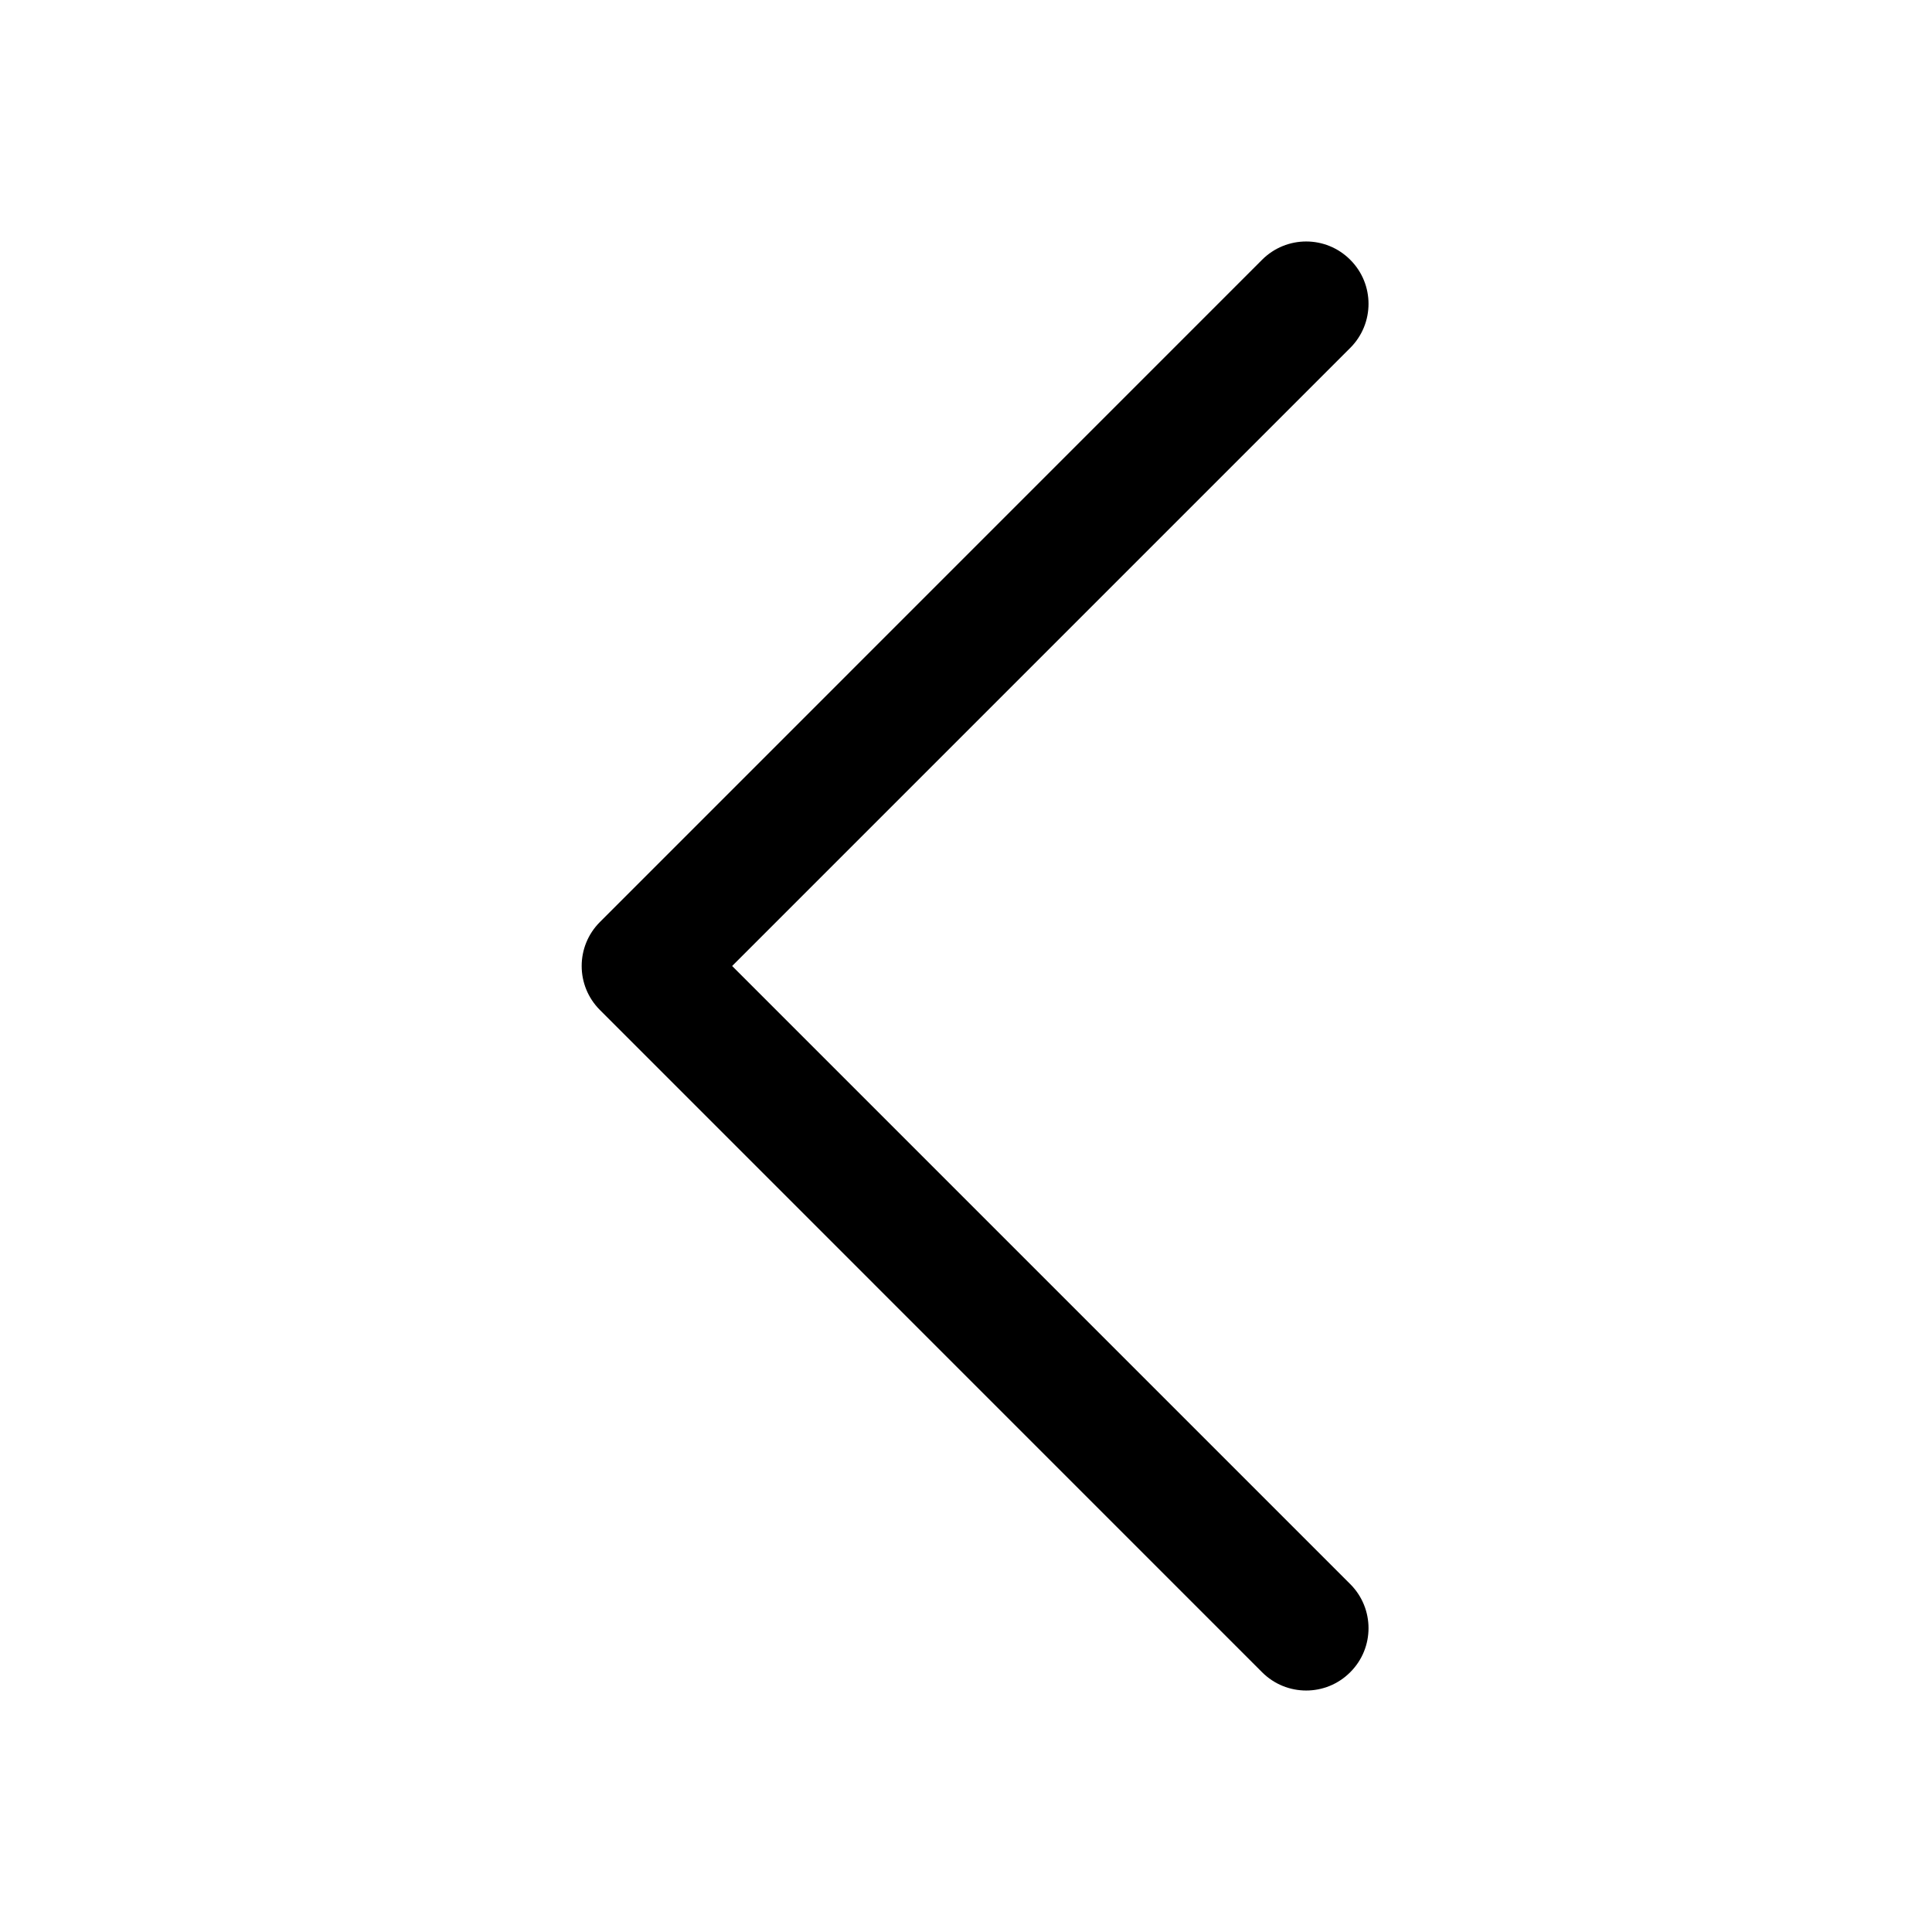
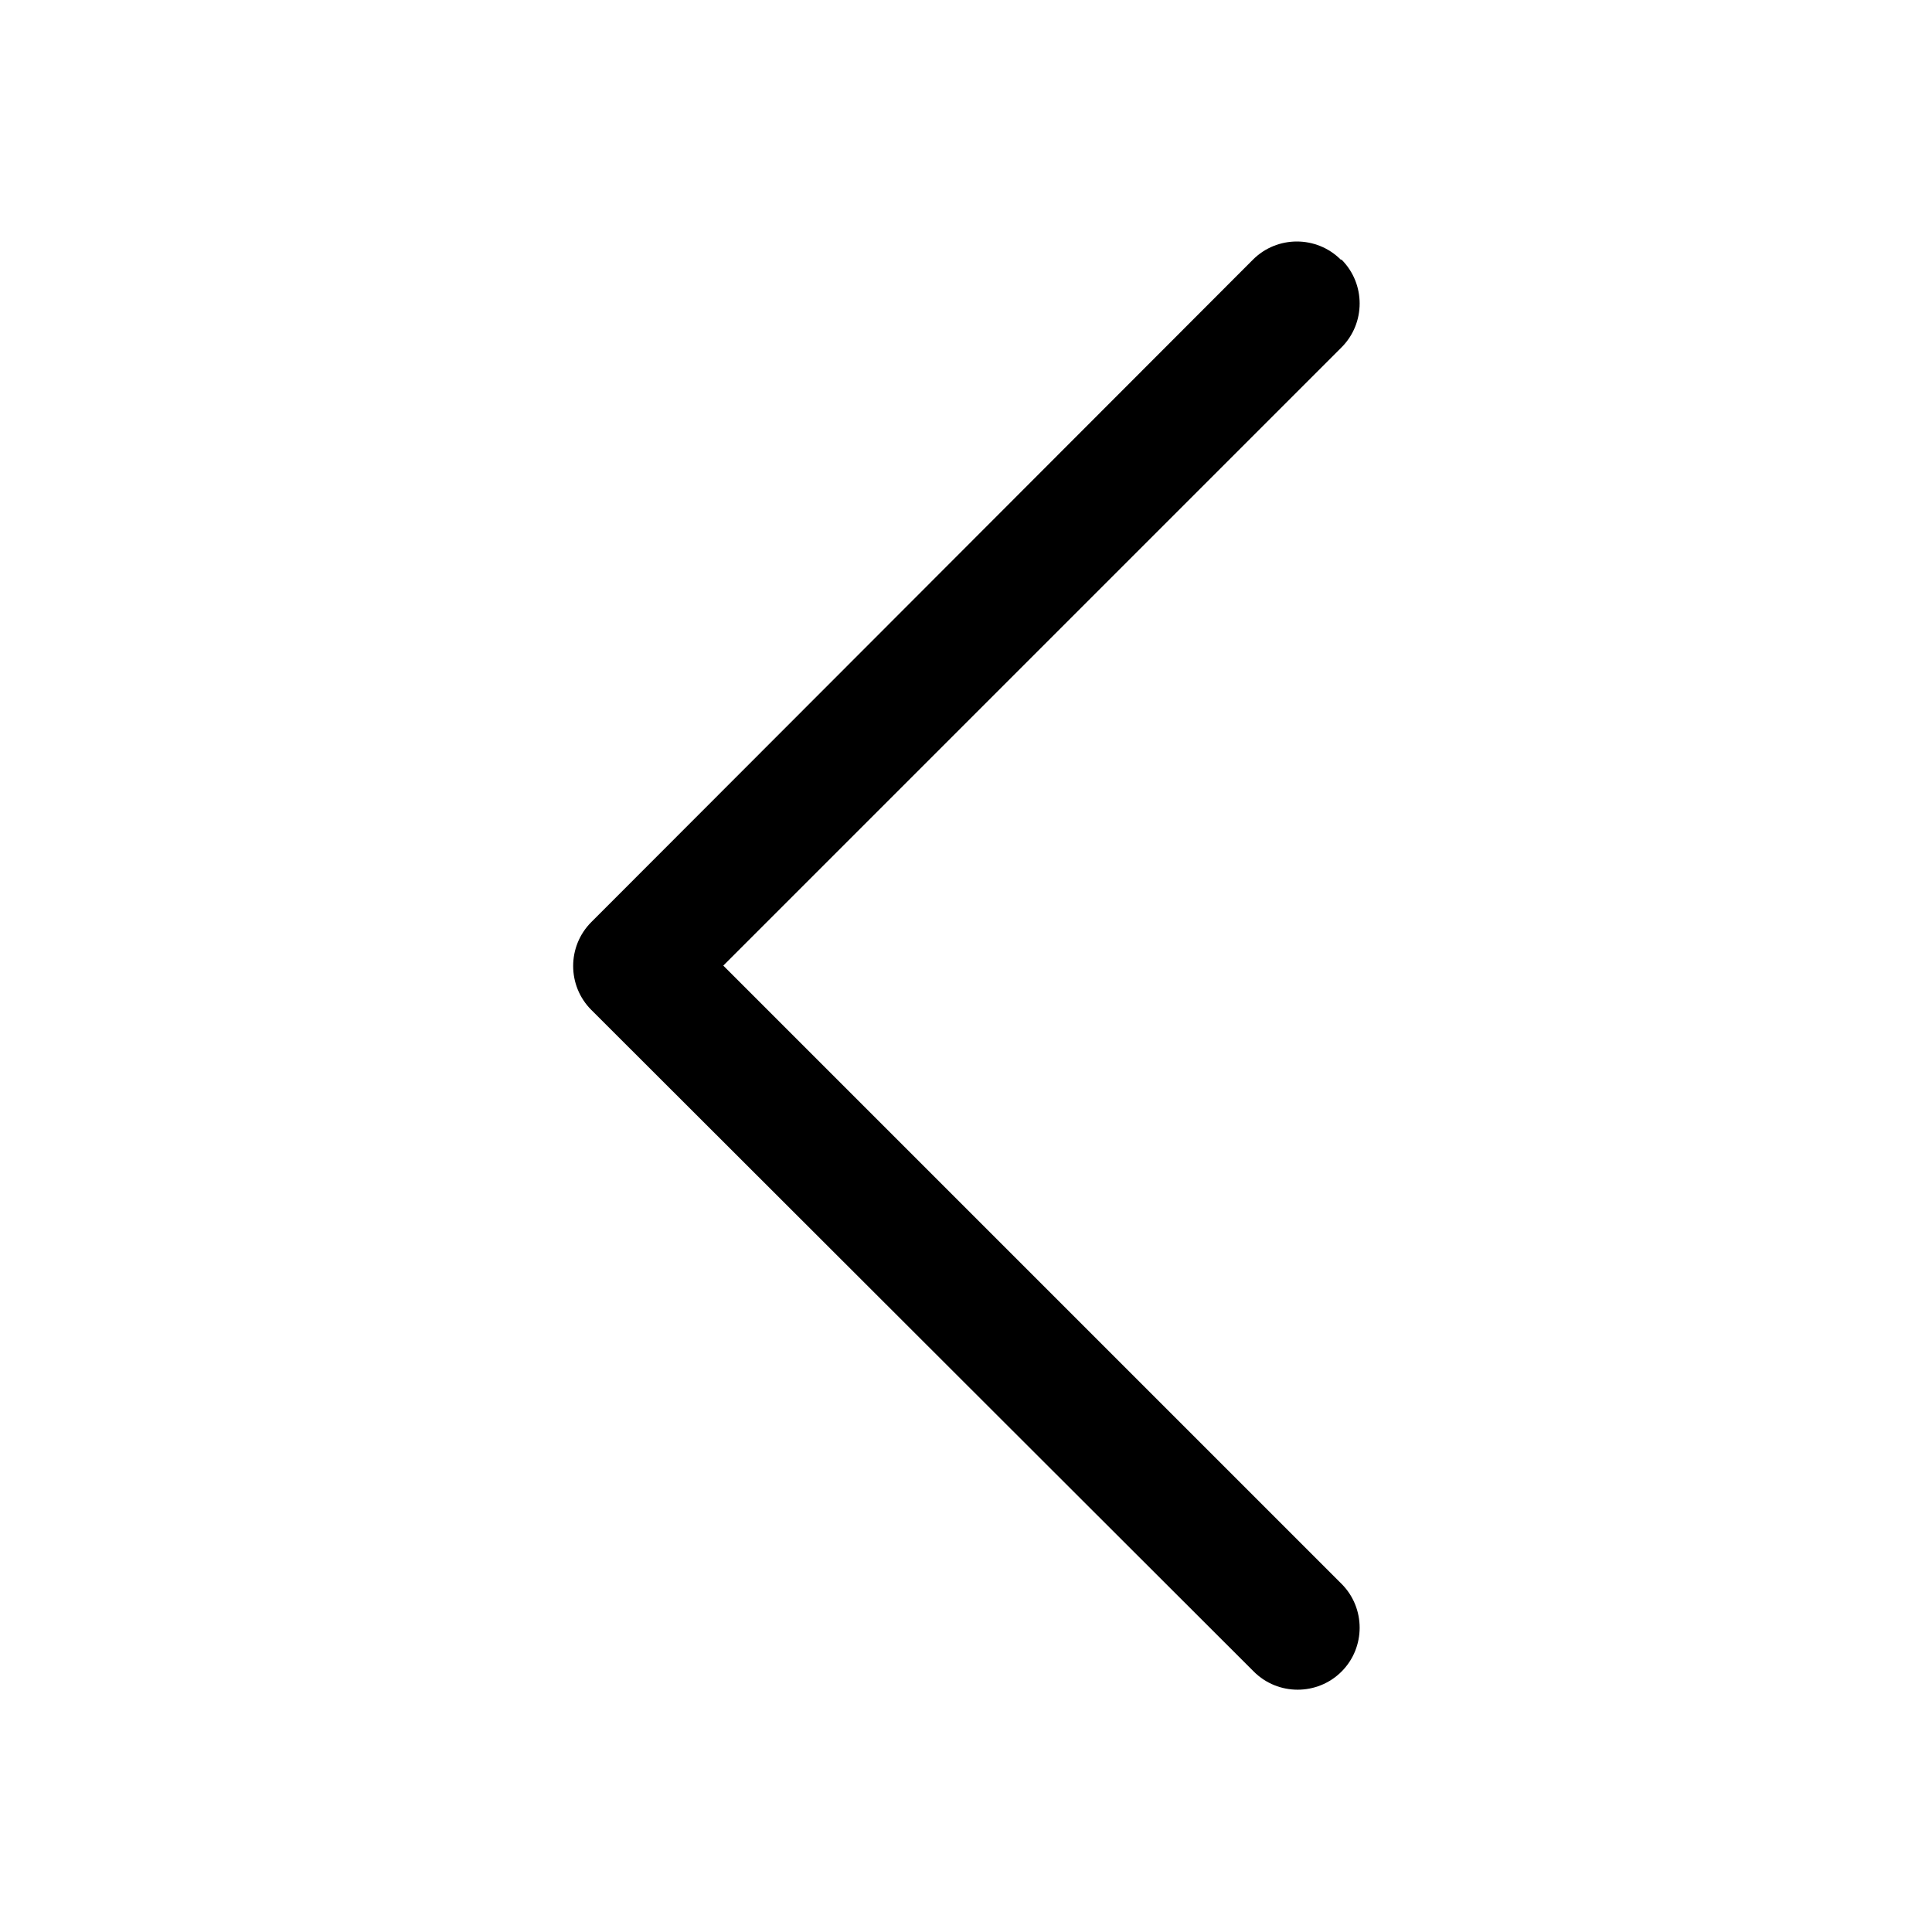
<svg xmlns="http://www.w3.org/2000/svg" width="24" height="24" viewBox="0 0 24 24" fill="none" data-karrot-ui-icon="true">
-   <path fill-rule="evenodd" clip-rule="evenodd" d="M16.773 3.227C17.076 3.529 17.076 4.019 16.773 4.322L9.095 12L16.773 19.678C17.076 19.981 17.076 20.471 16.773 20.773C16.471 21.076 15.981 21.076 15.678 20.773L7.453 12.547C7.15 12.245 7.15 11.755 7.453 11.453L15.678 3.227C15.981 2.924 16.471 2.924 16.773 3.227Z" fill="currentColor" />
+   <path fill-rule="evenodd" clip-rule="evenodd" d="M16.665 3.225C16.965 3.525 16.965 4.015 16.665 4.315L8.985 11.995L16.665 19.675C16.965 19.975 16.965 20.465 16.665 20.765C16.365 21.065 15.875 21.065 15.575 20.765L7.345 12.545C7.045 12.245 7.045 11.755 7.345 11.455L15.565 3.225C15.865 2.925 16.355 2.925 16.655 3.225H16.665Z" fill="currentColor" />
</svg>
